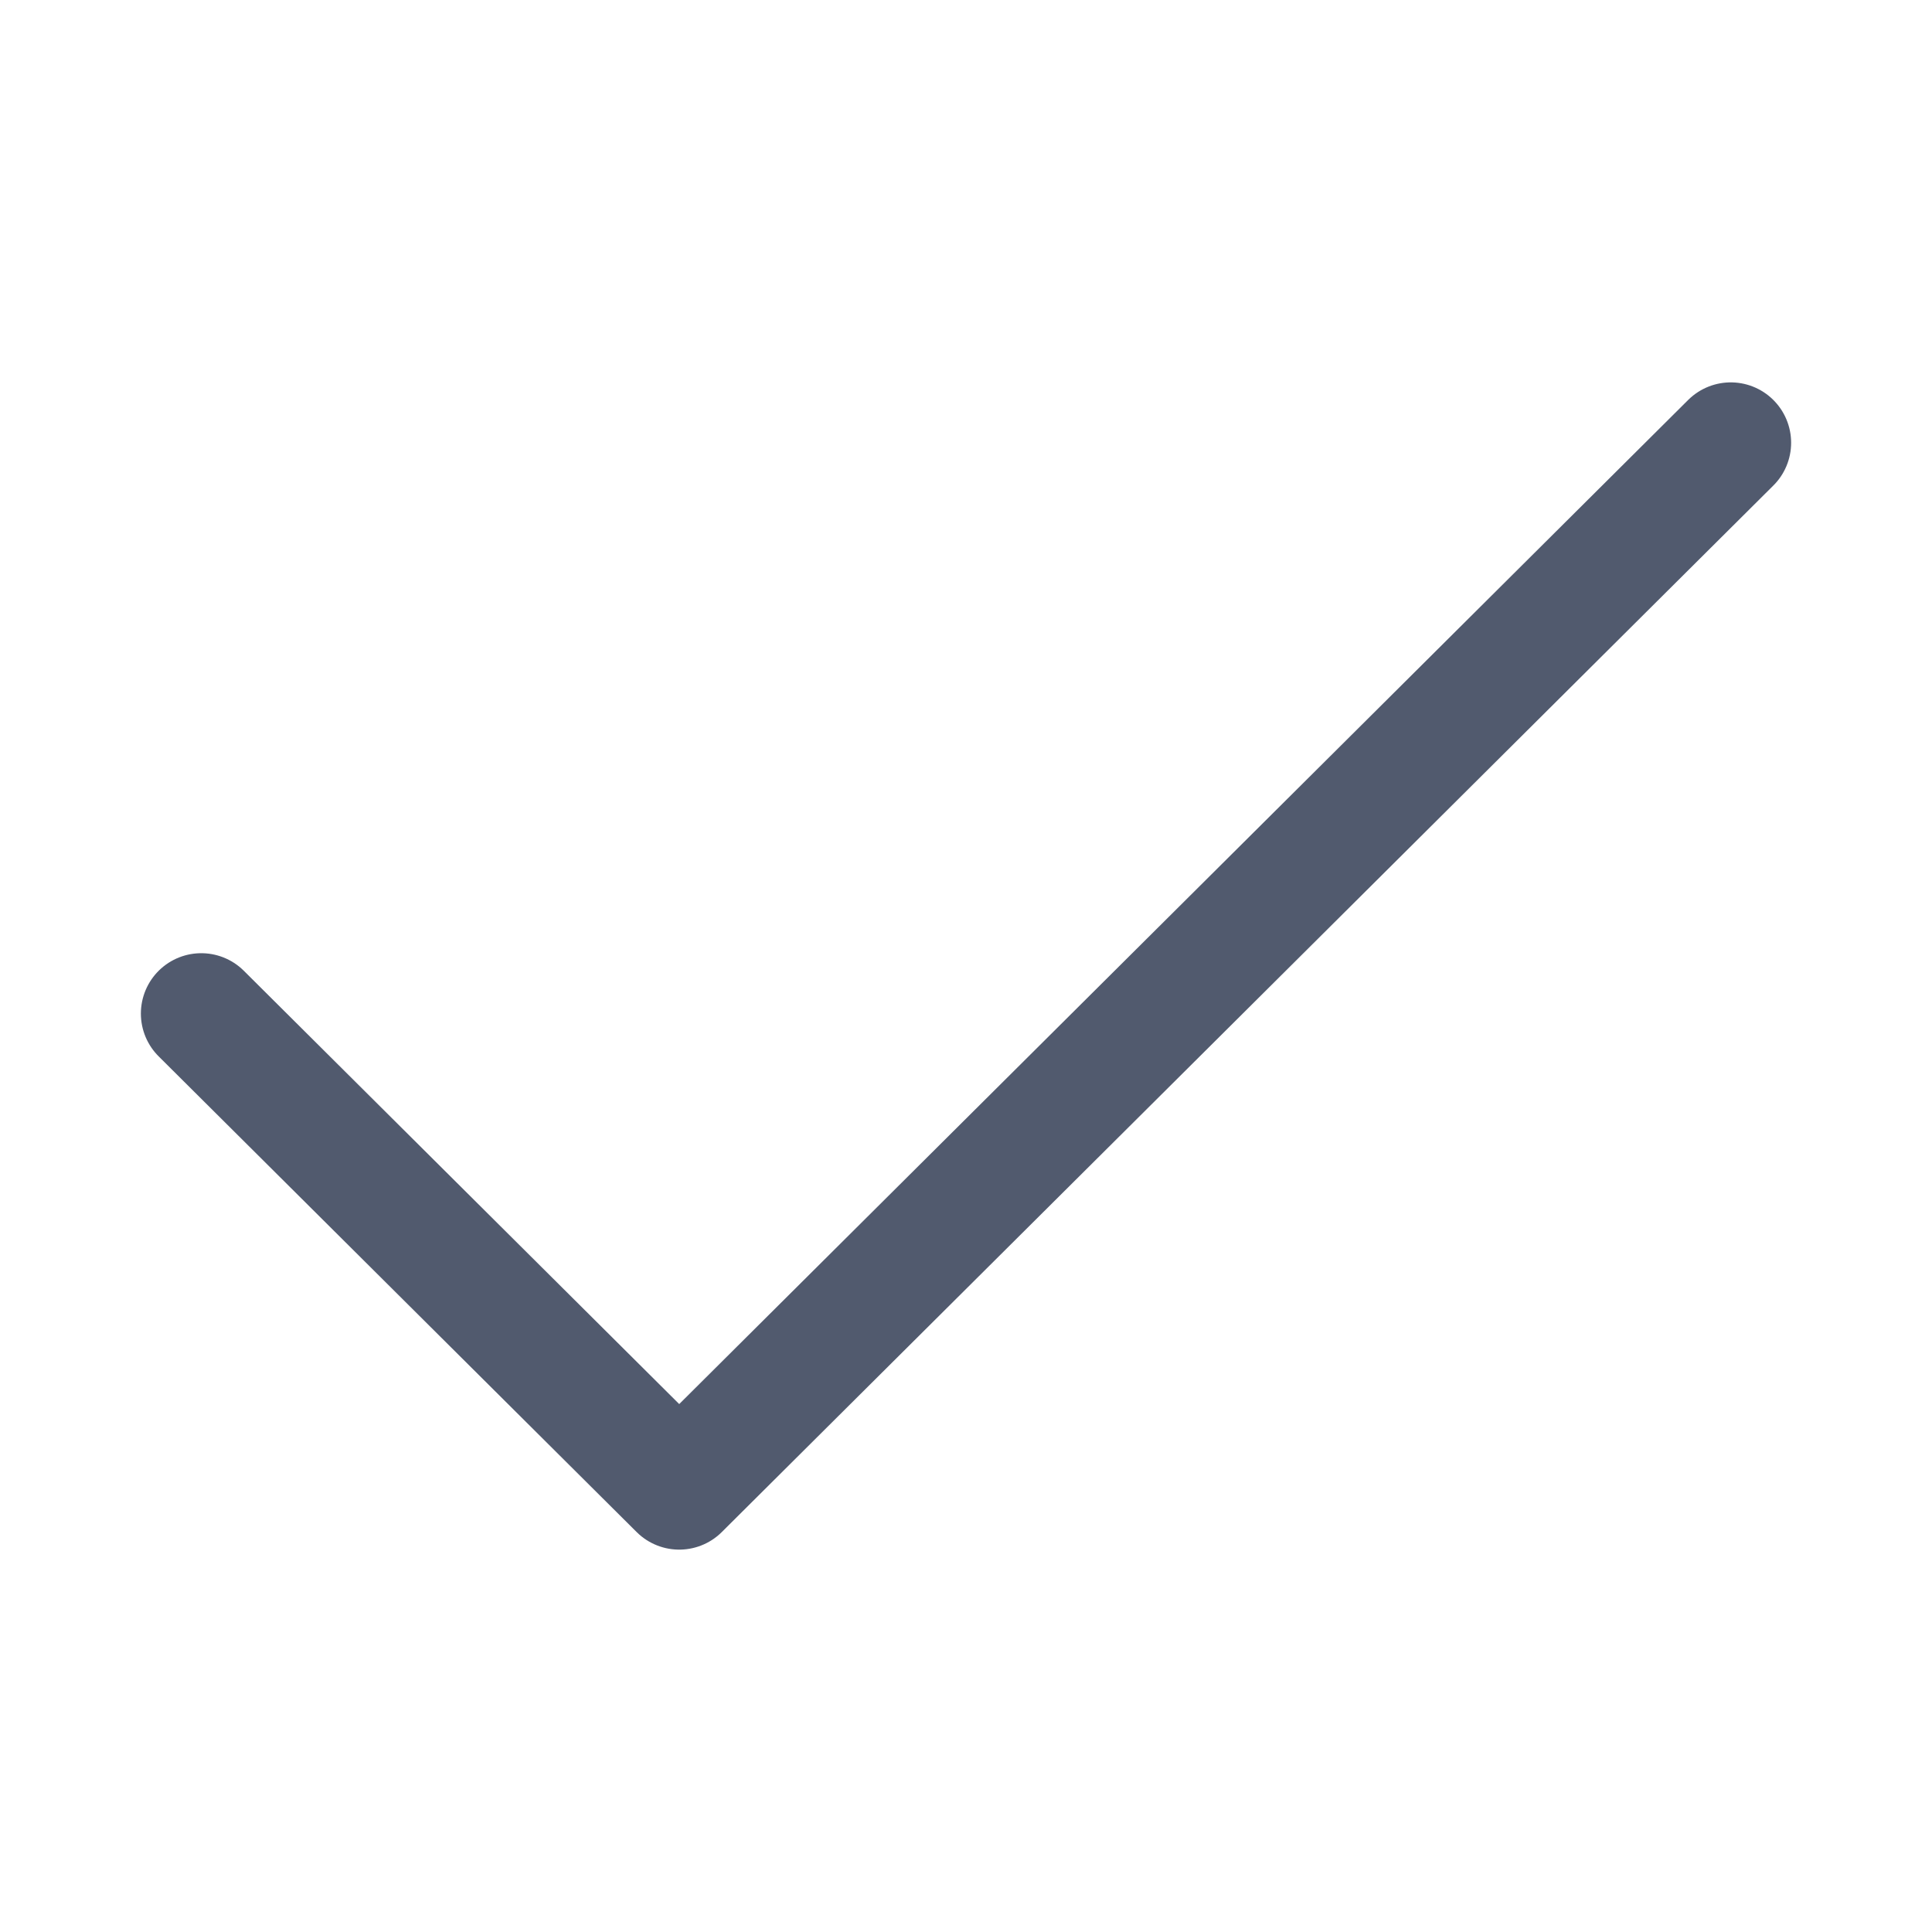
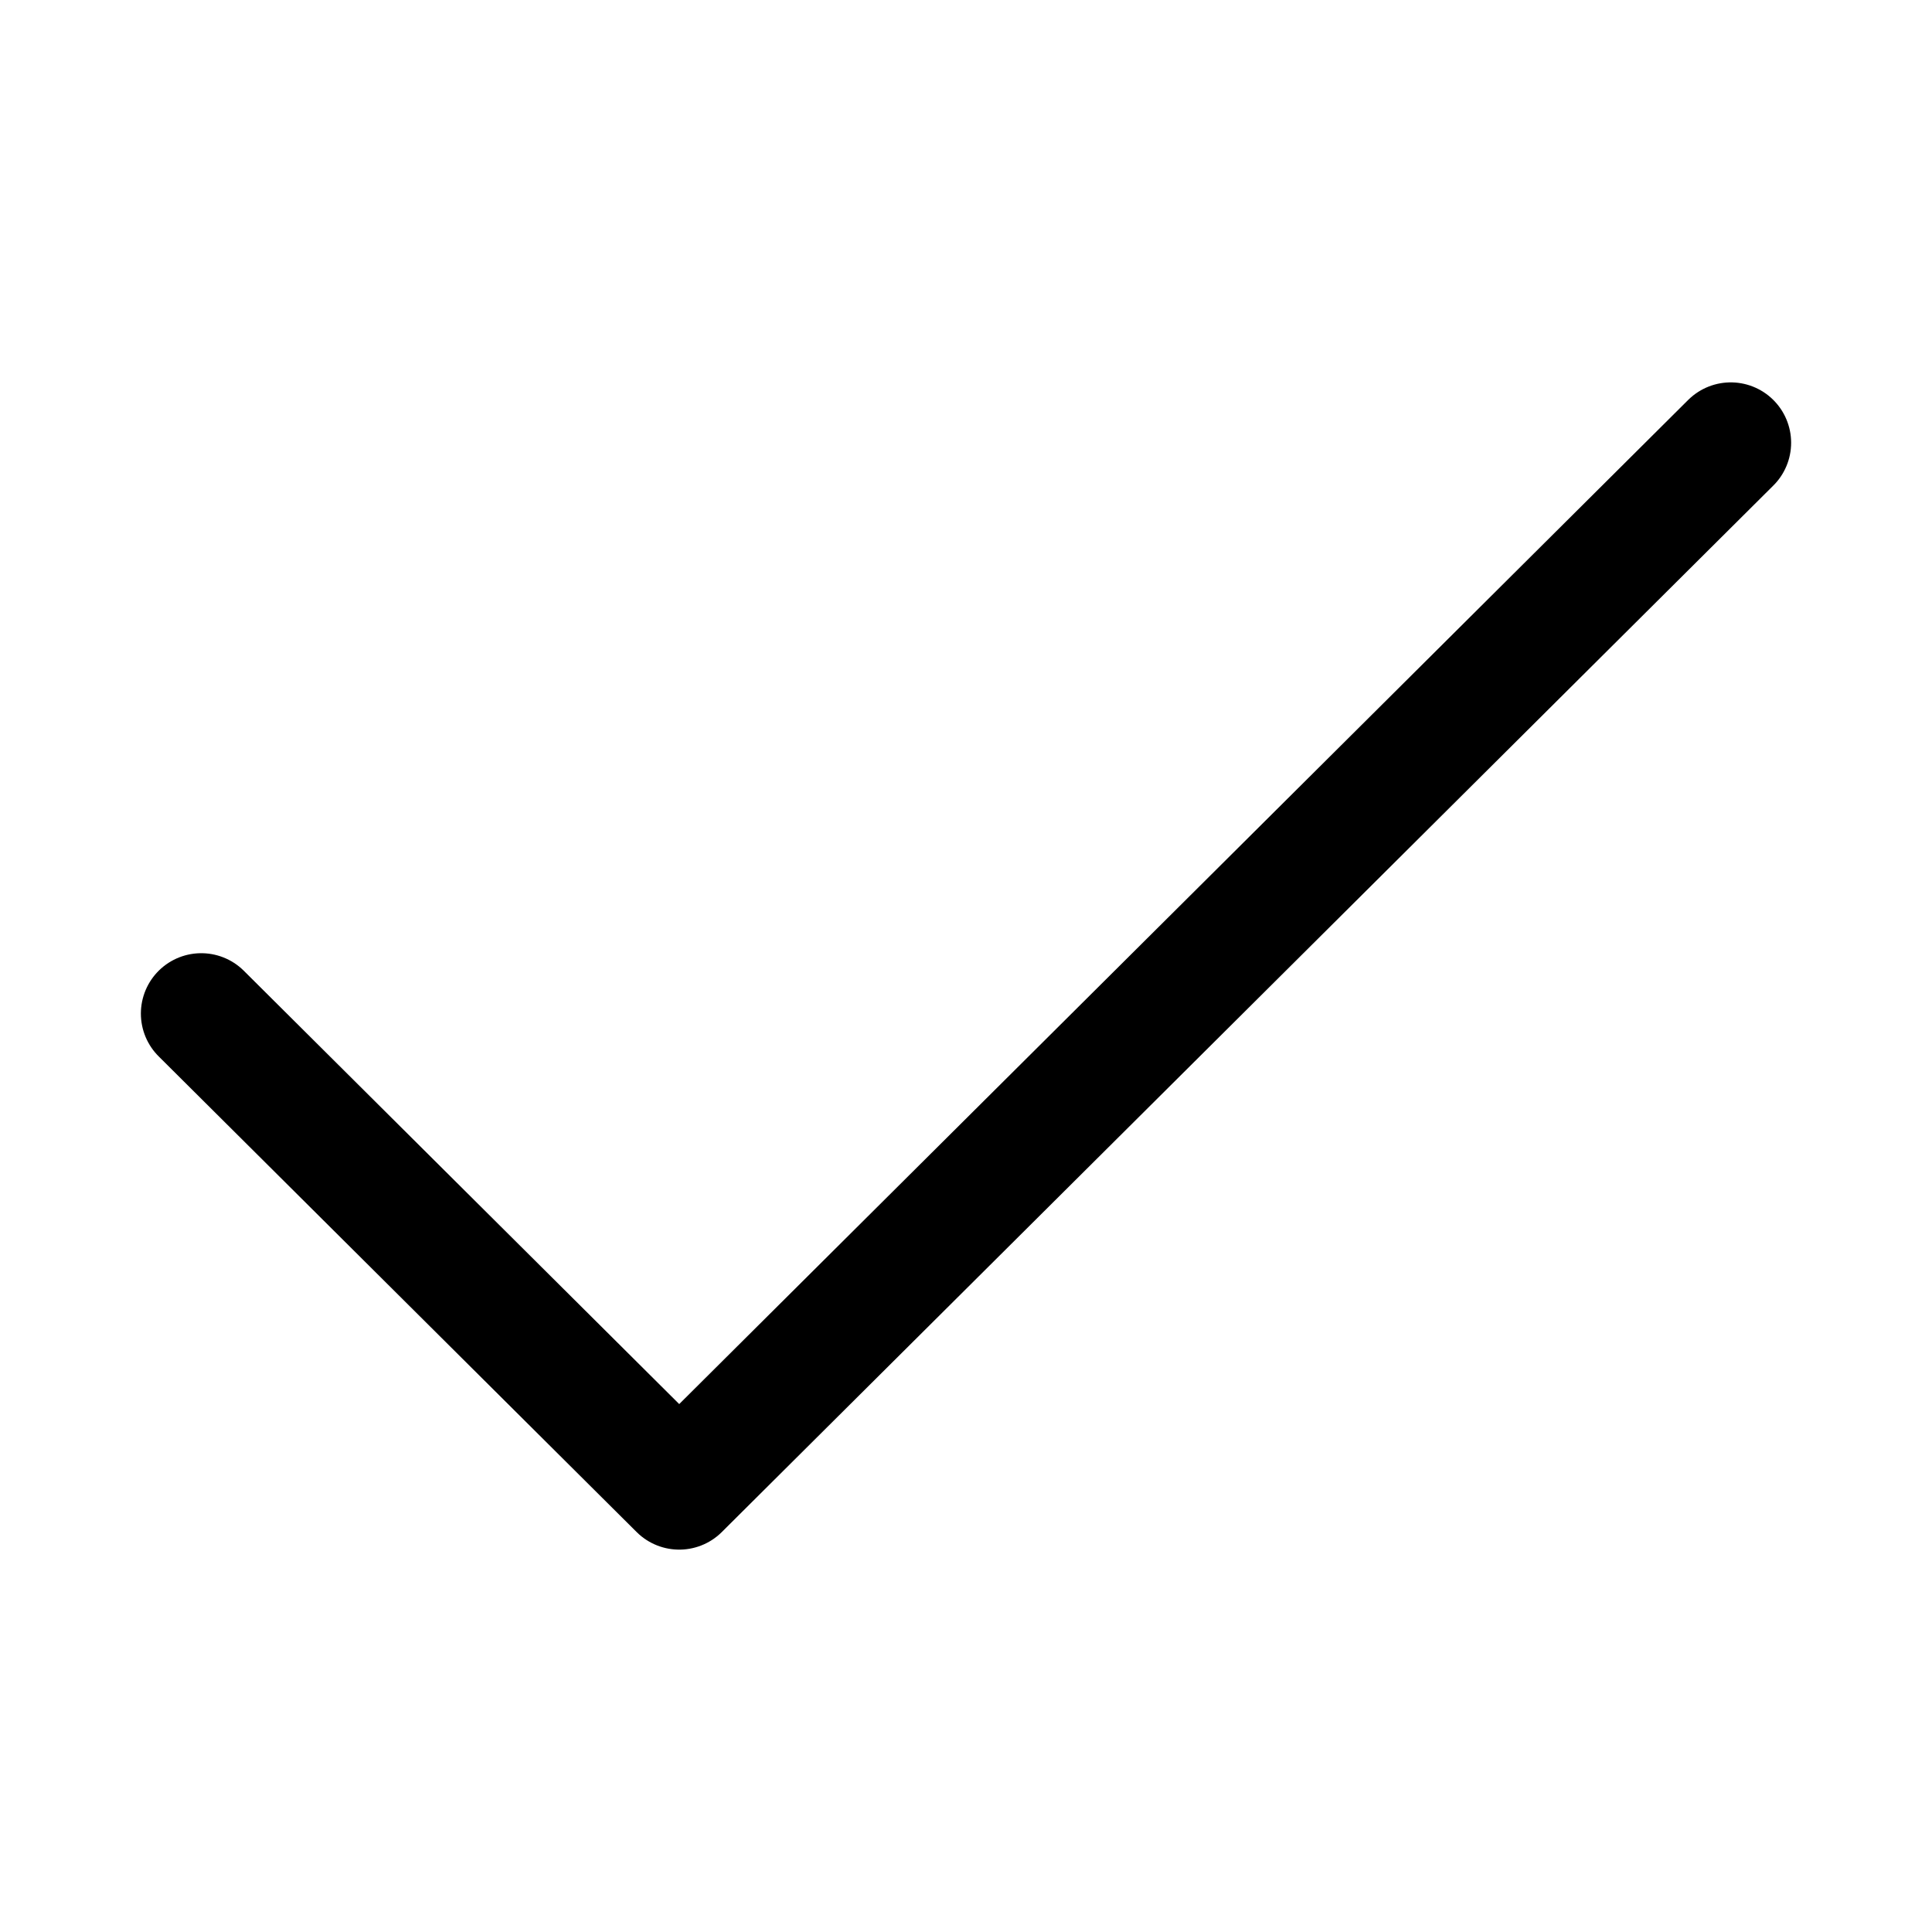
<svg xmlns="http://www.w3.org/2000/svg" viewBox="0 0 48 48" fill="none">
-   <path data-follow-stroke="#515a6e" d="M43 11 16.875 37 5 25.182" stroke="#515a6e" stroke-width="3" stroke-linecap="round" stroke-linejoin="round" />
+   <path data-follow-stroke="#515a6e" d="M43 11 16.875 37 5 25.182" stroke="currentColor" stroke-width="3" stroke-linecap="round" stroke-linejoin="round" />
</svg>
